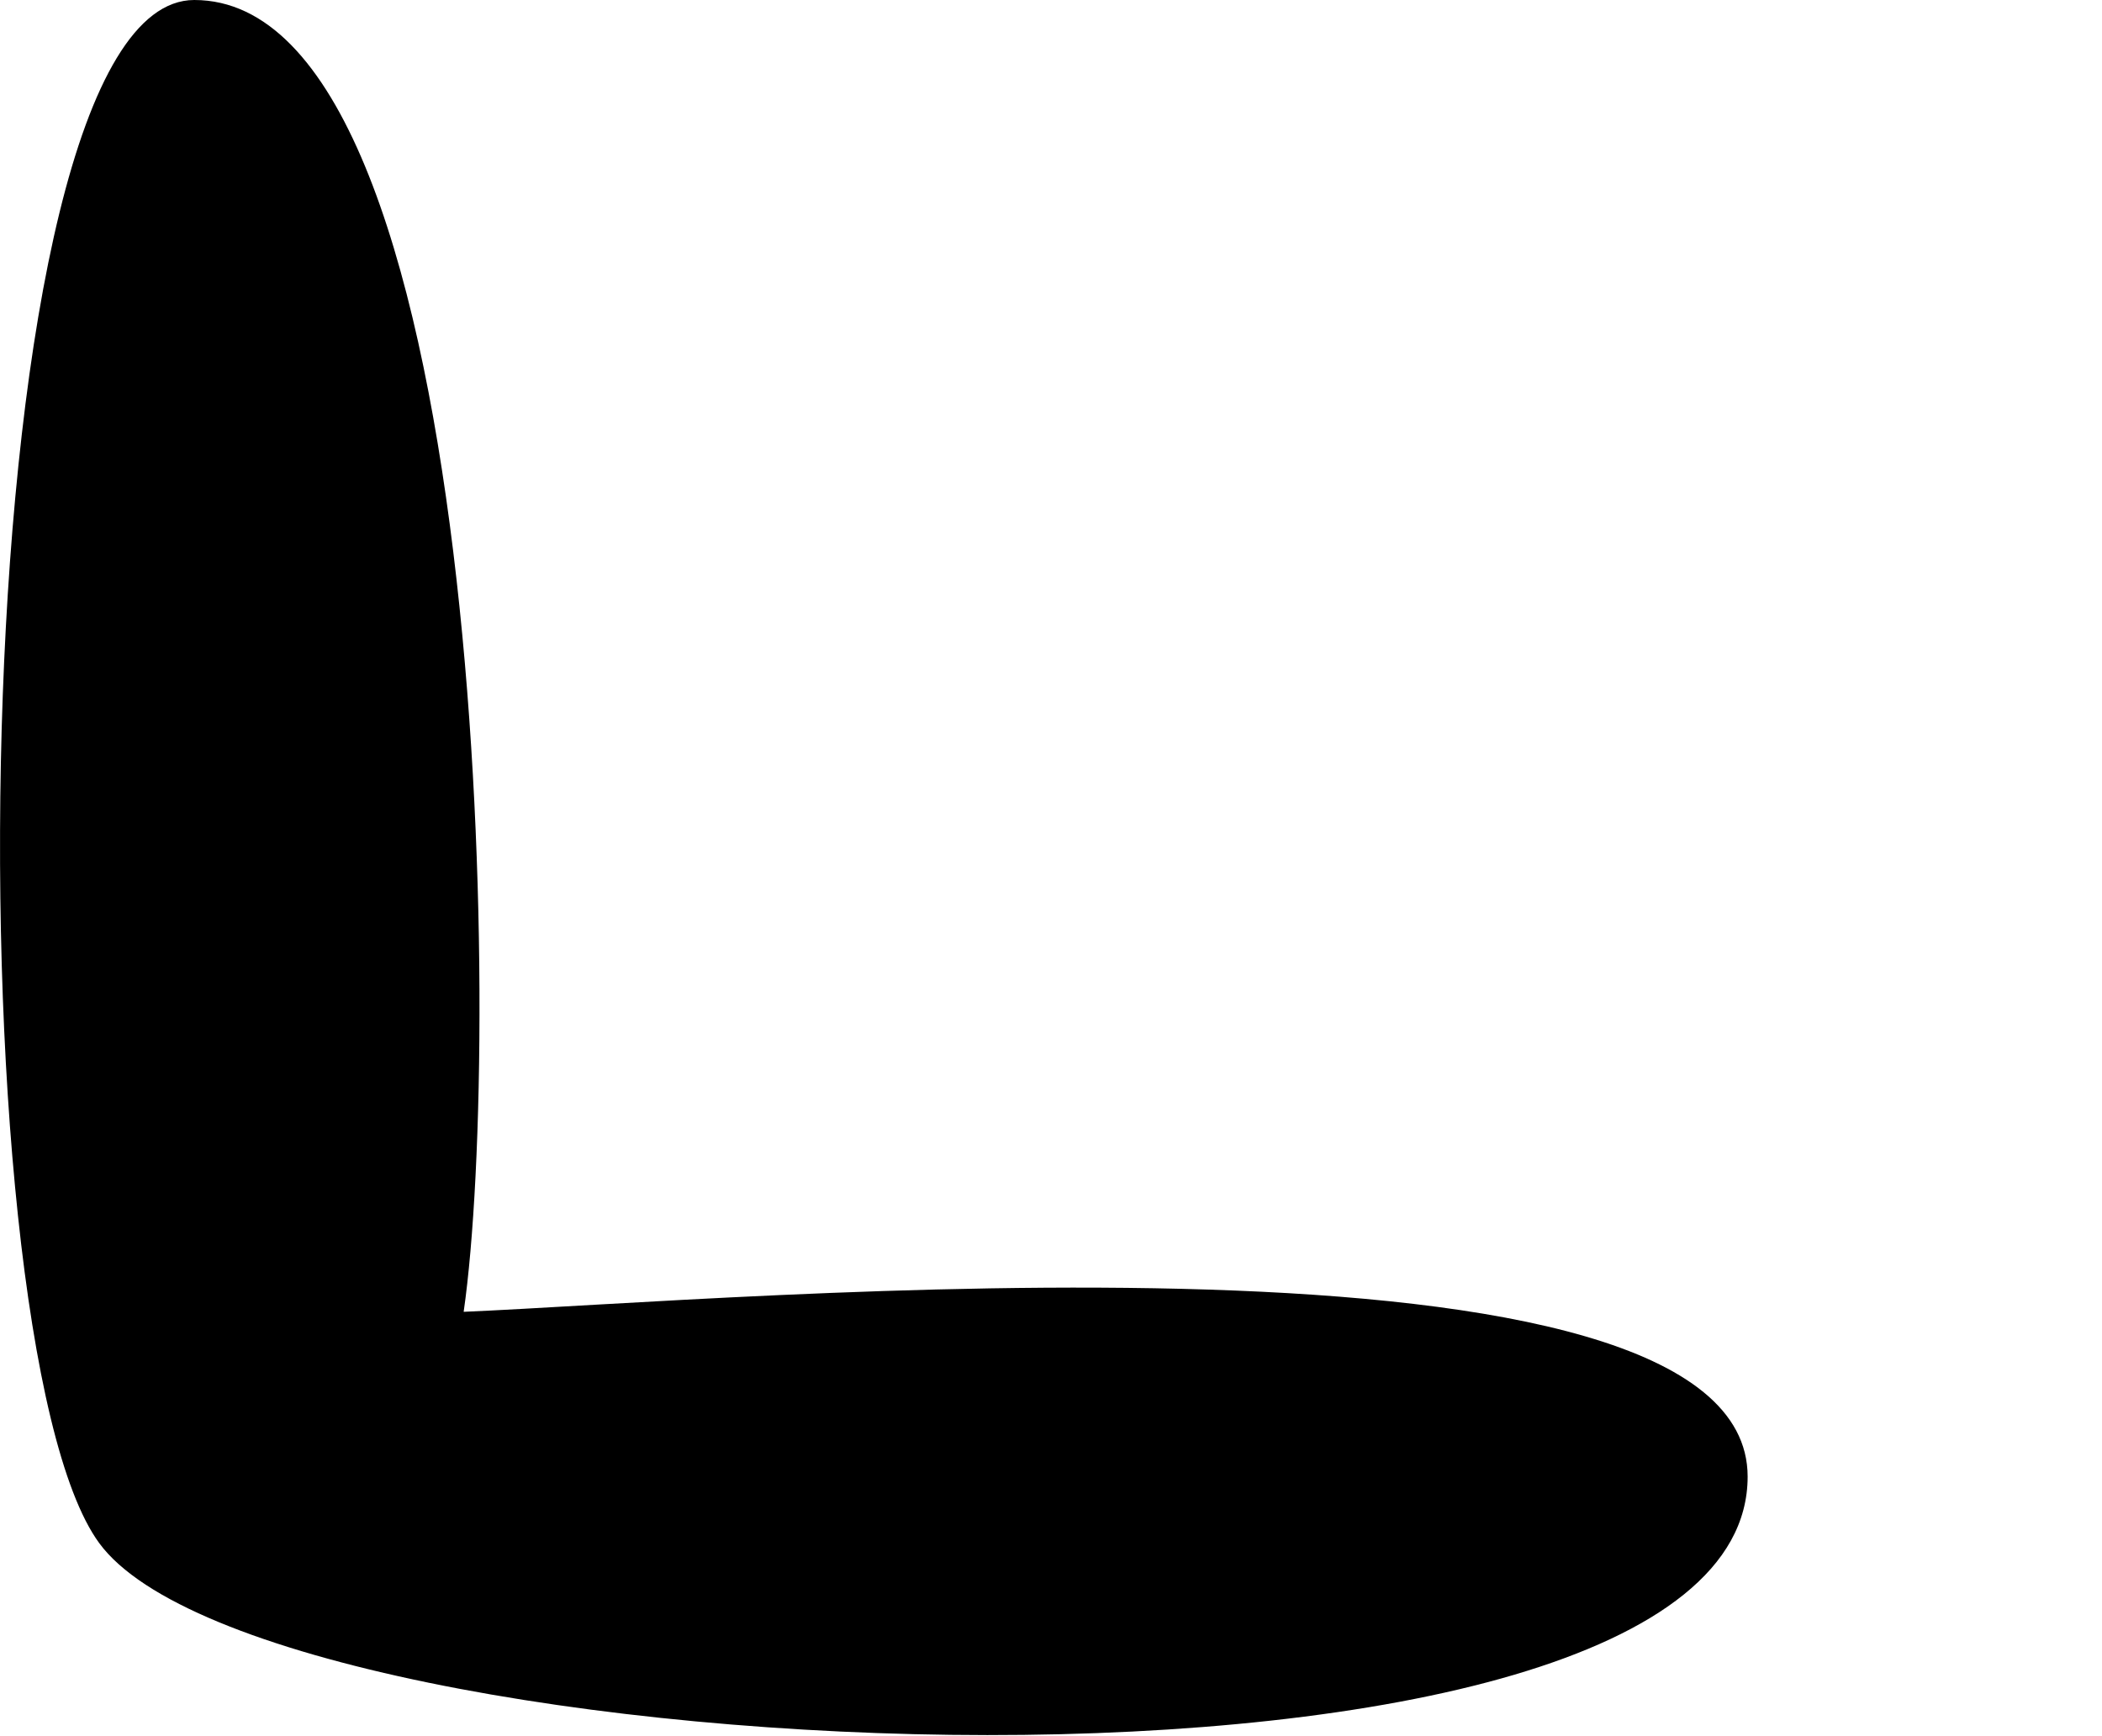
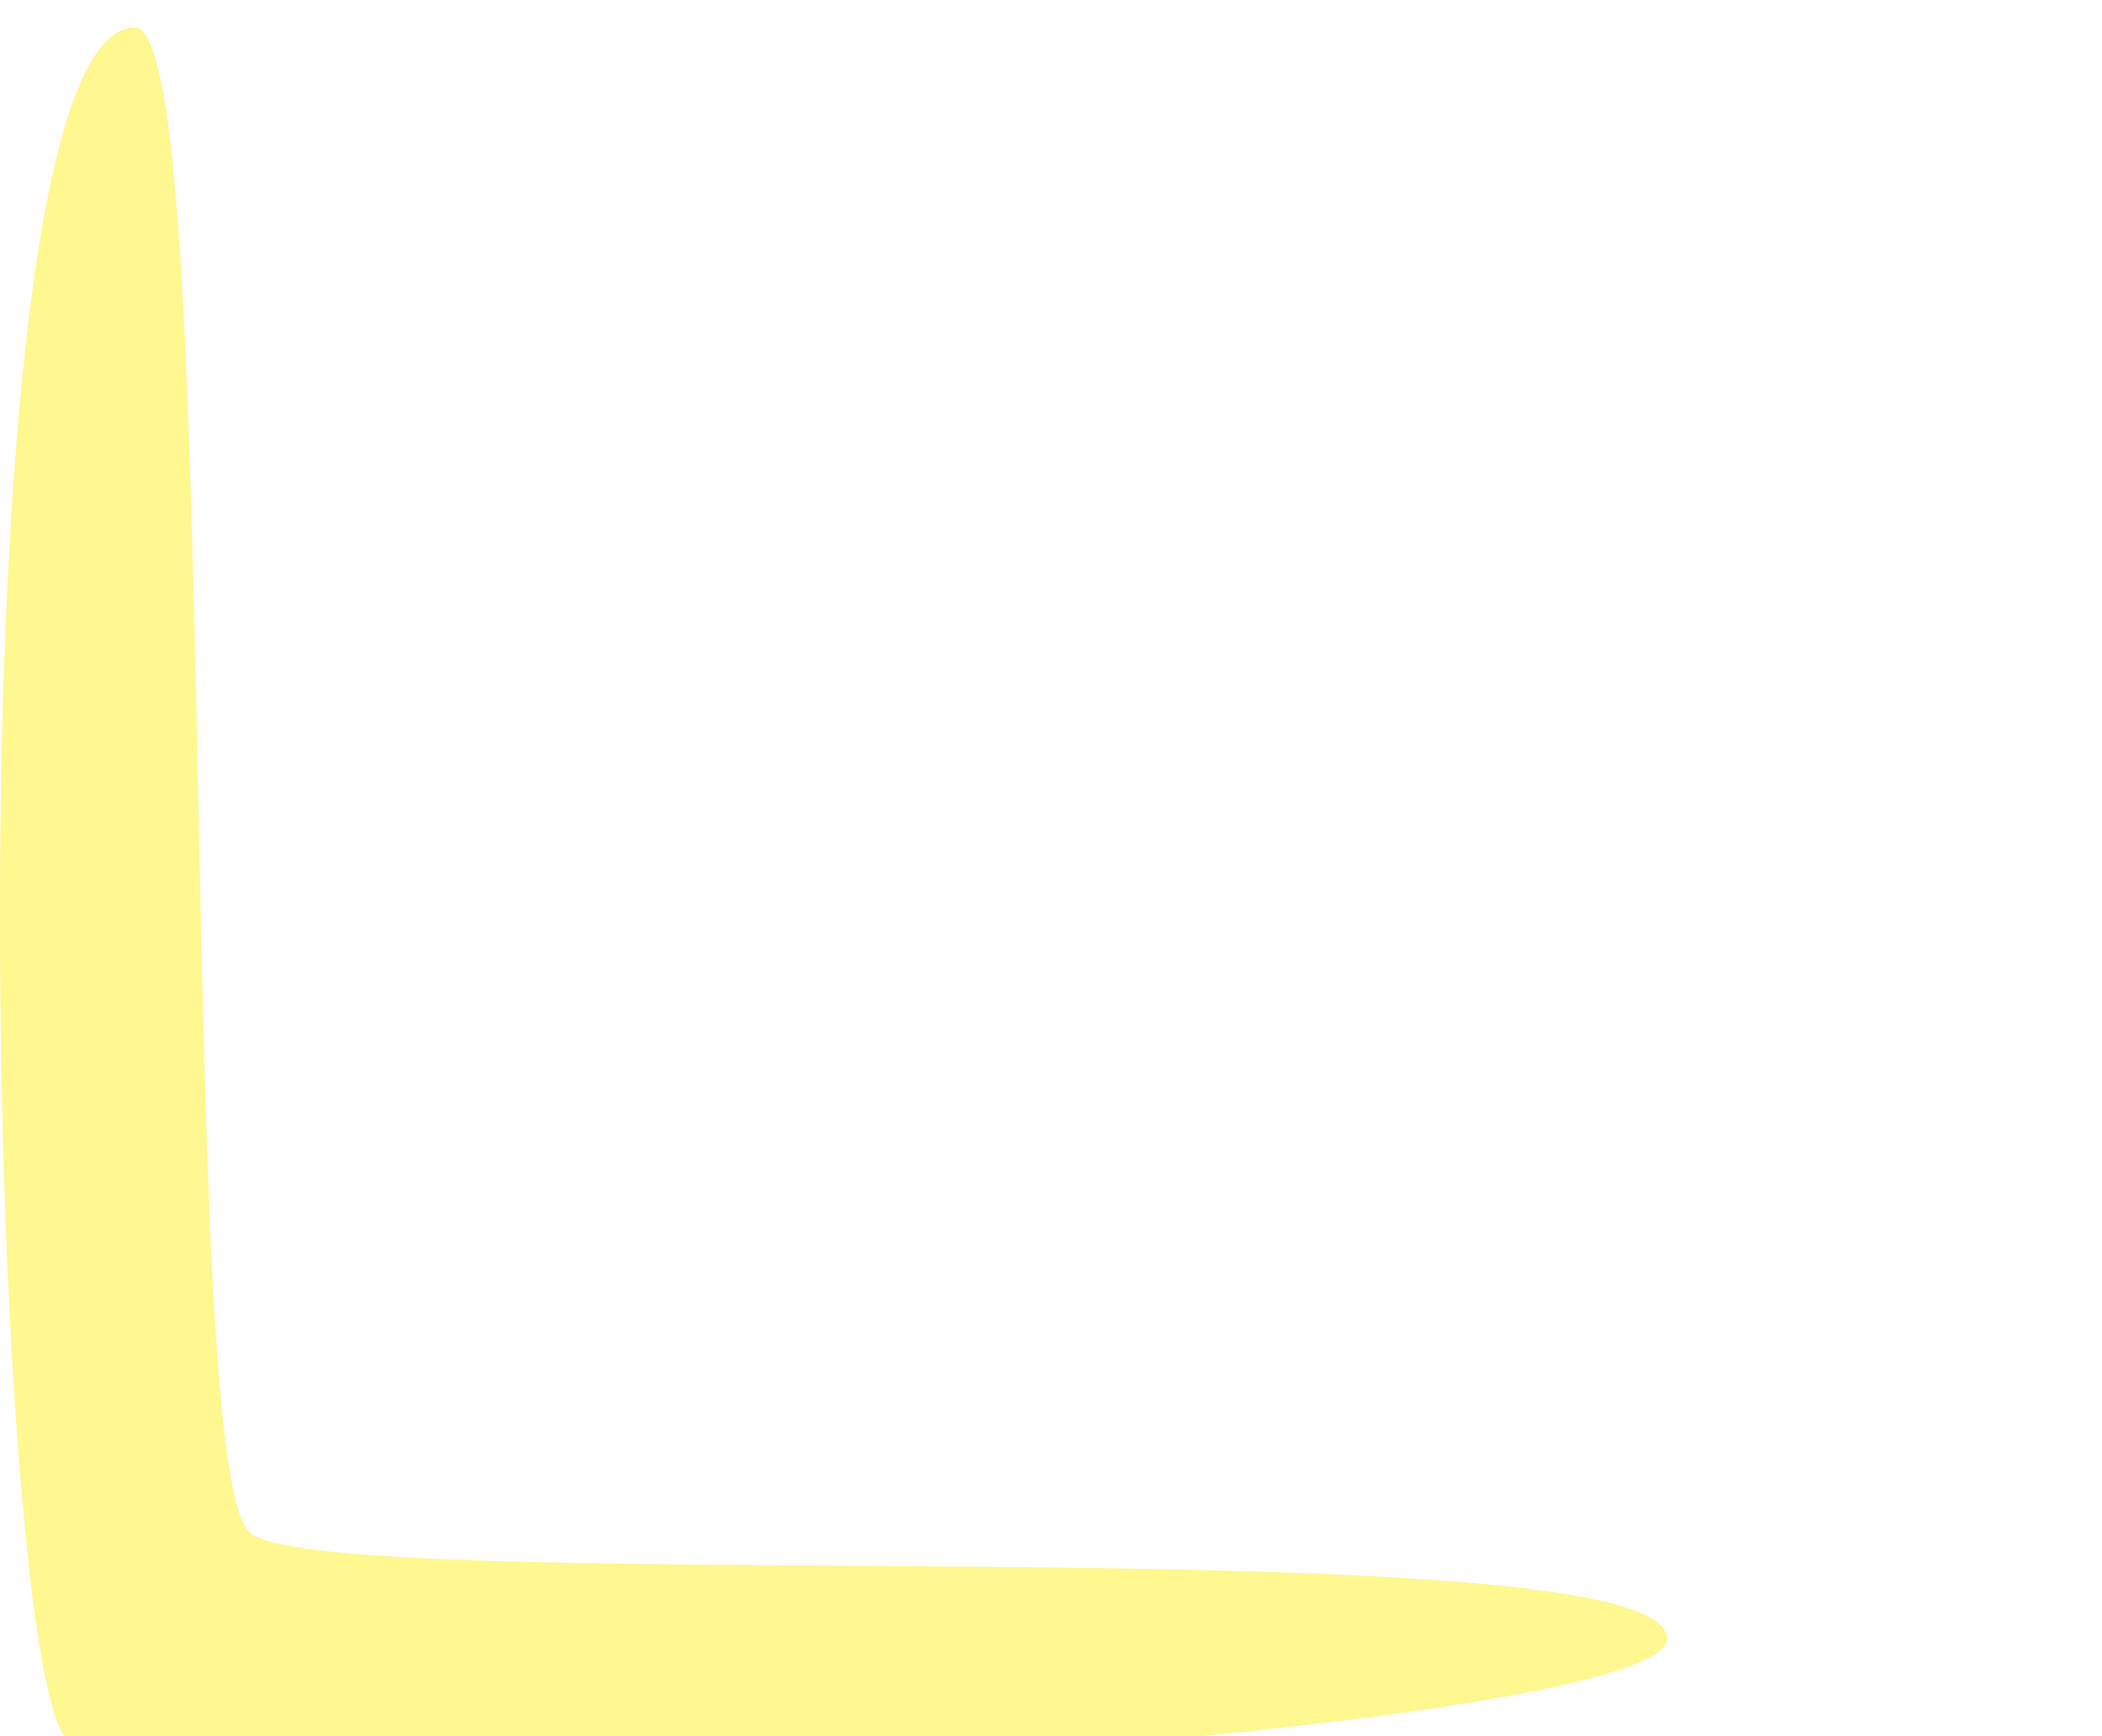
<svg xmlns="http://www.w3.org/2000/svg" version="1.1" id="Layer_1" x="0px" y="0px" width="12px" height="9.908px" viewBox="0 0 12 9.908" enable-background="new 0 0 12 9.908" xml:space="preserve">
-   <path d="M1.109,0c1.663,0,1.767,5.902,1.538,7.49c1.562-0.066,7.33-0.586,7.33,0.941c0,2.098-8.438,1.711-9.411,0.379  C-0.288,7.643-0.228,0,1.109,0z" />
+   <path fill="#FFF78F" d="M0.377,9.92C-0.069,9.474-0.31,0.157,0.77,0.157c0.513,0,0.219,8.156,0.651,8.589  c0.398,0.398,8.096-0.069,8.096,0.61C9.518,9.923,0.901,10.443,0.377,9.92z" />
</svg>
